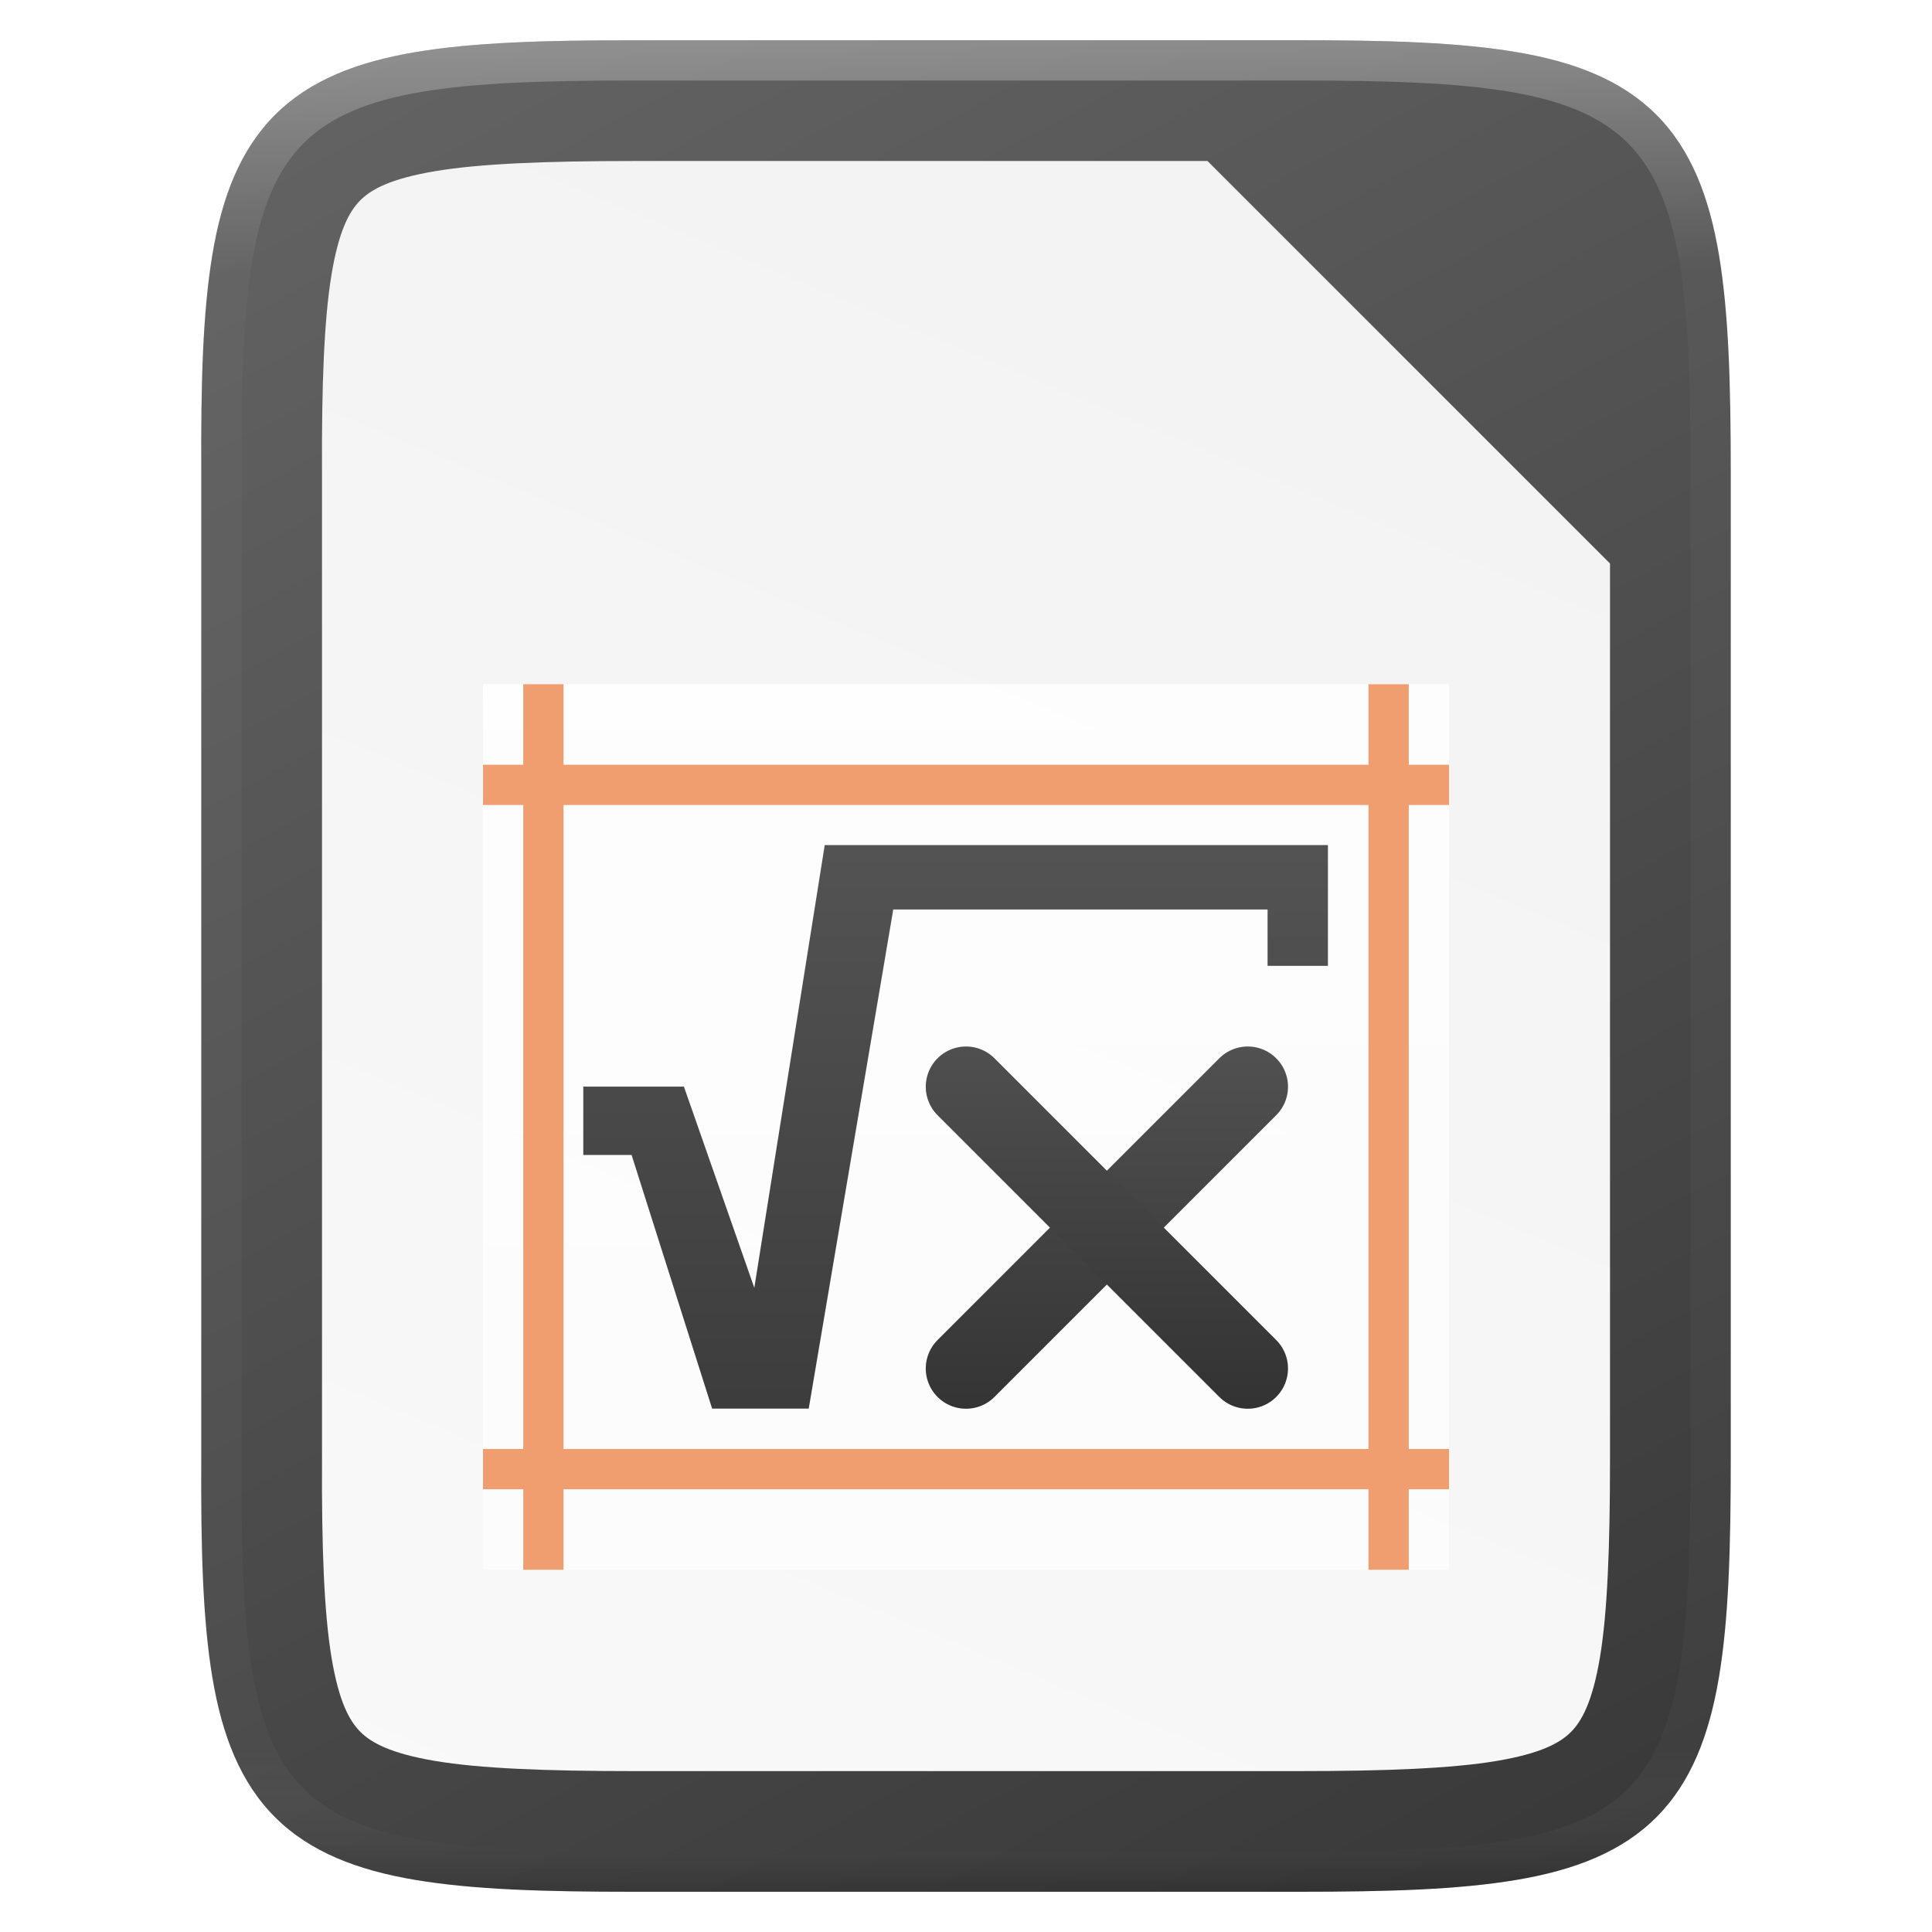
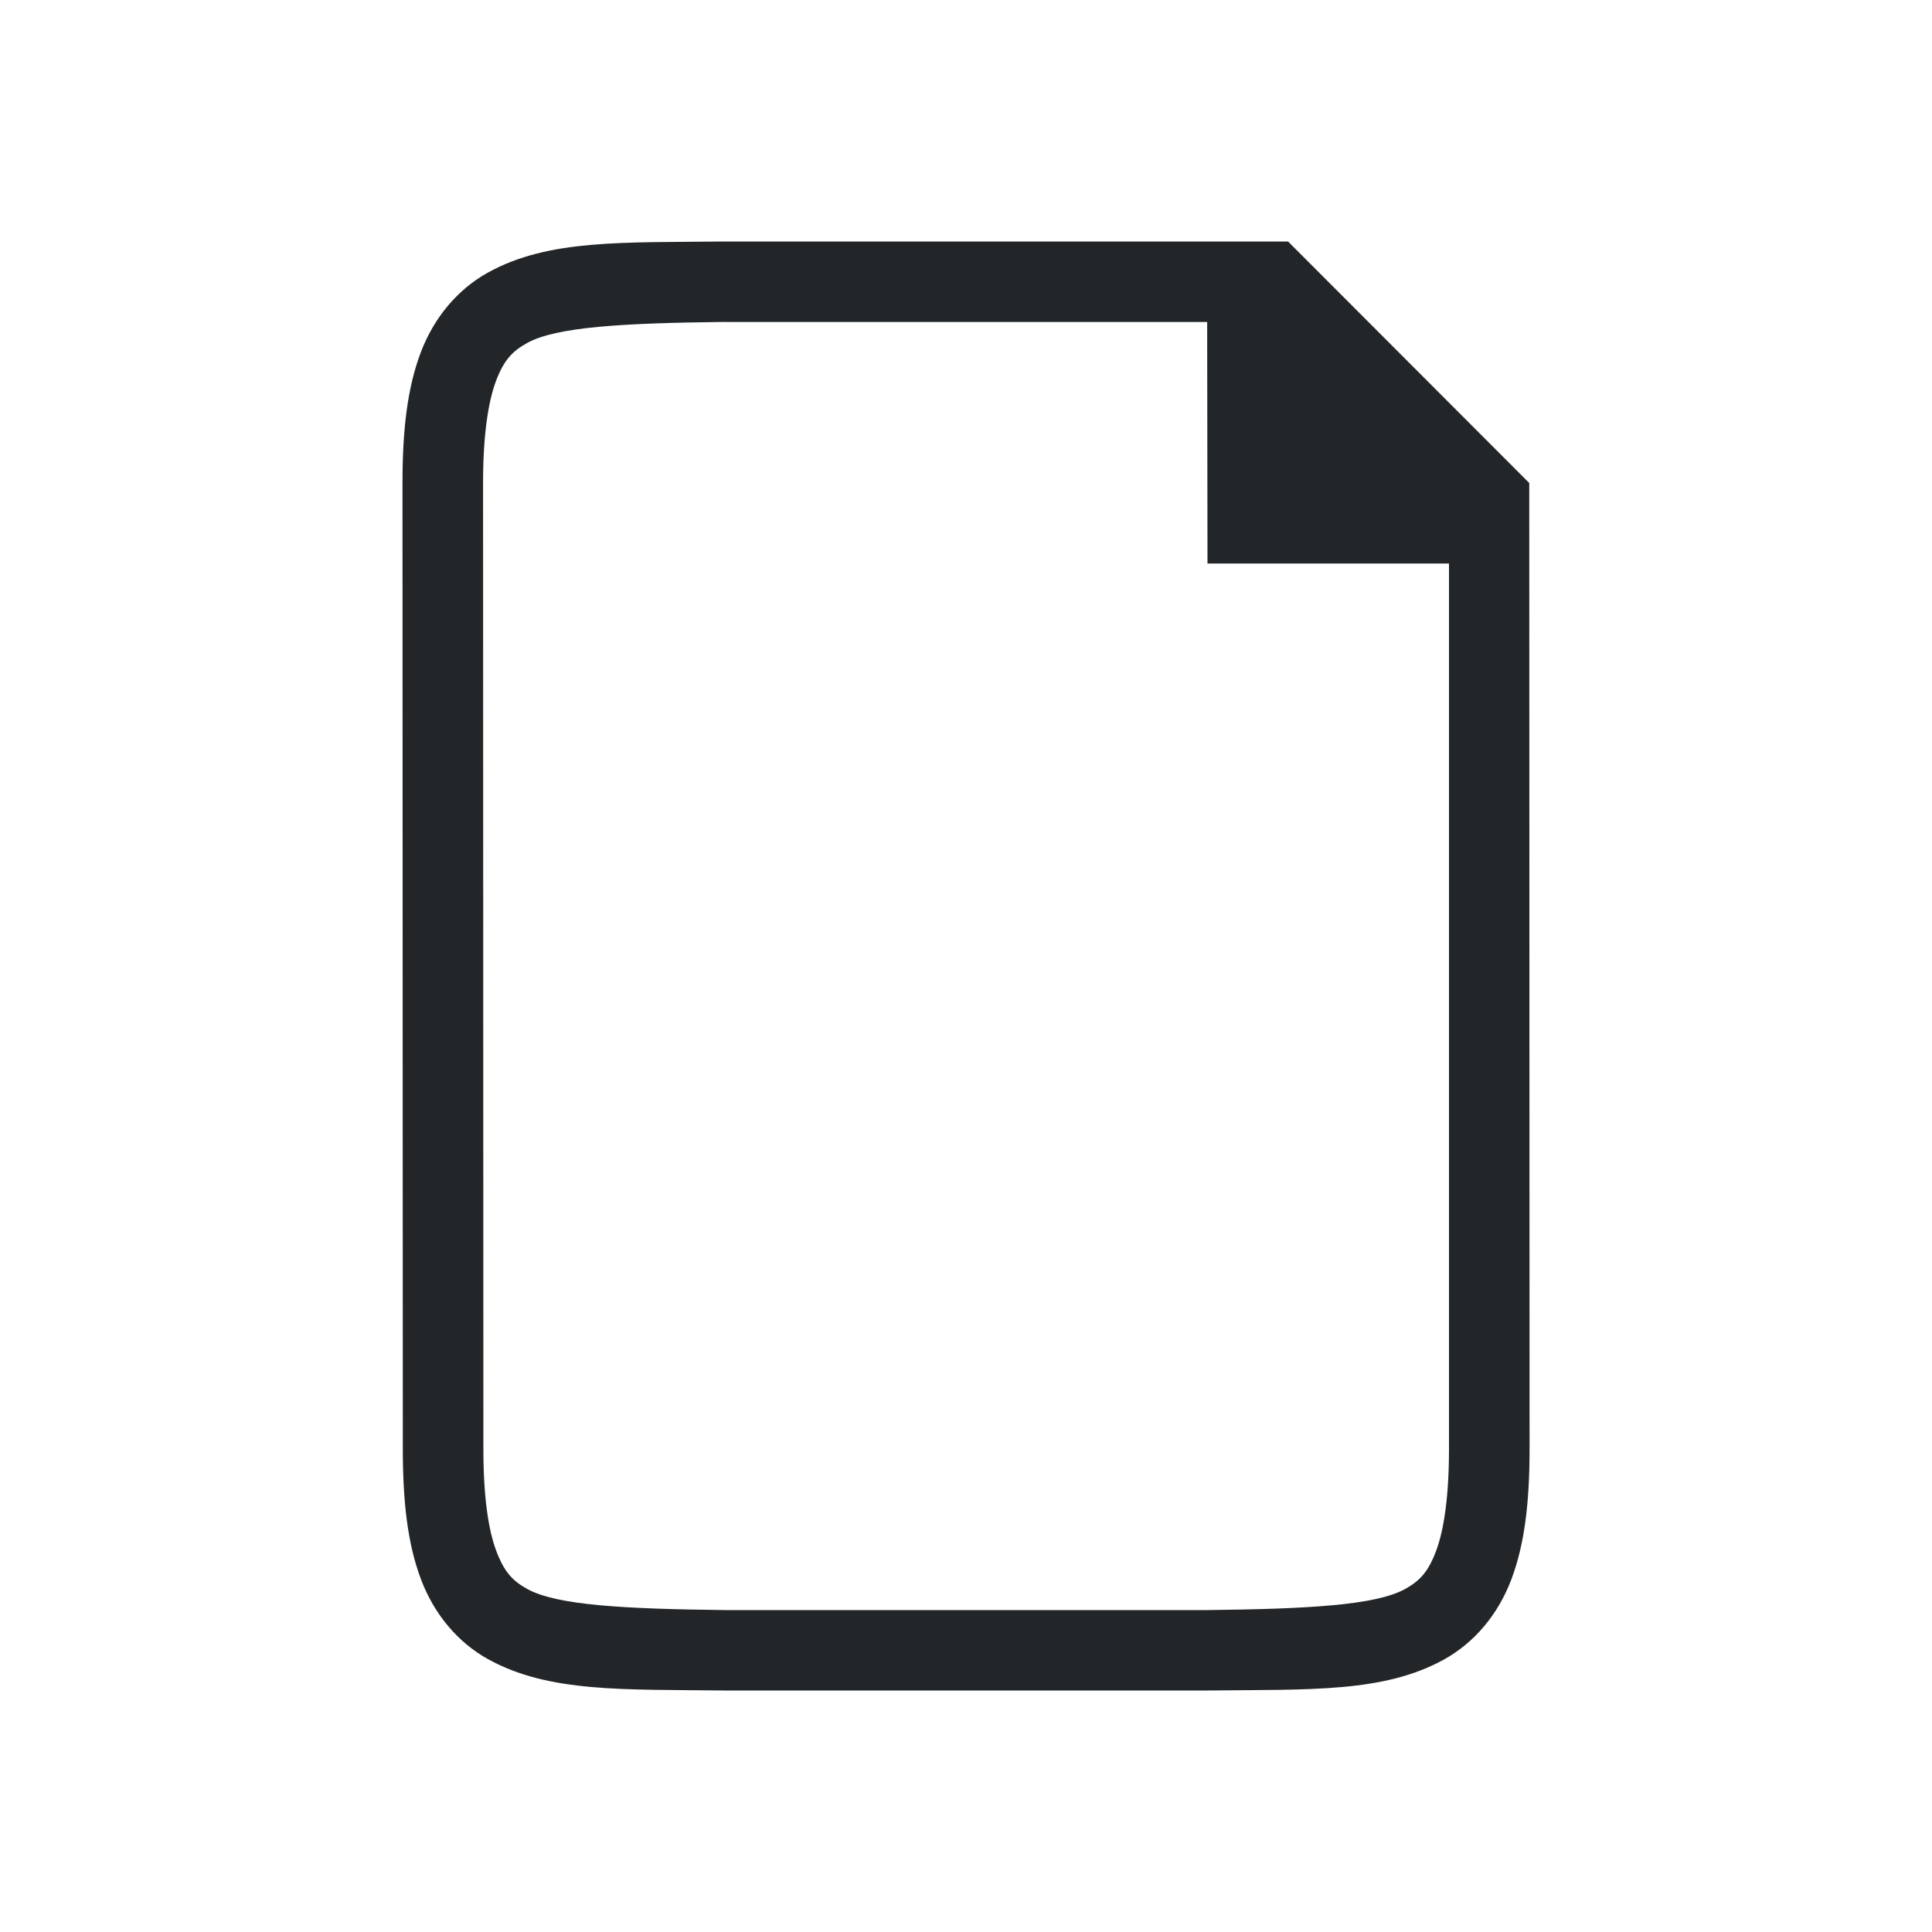
- <svg xmlns="http://www.w3.org/2000/svg" xmlns:ns1="http://www.openswatchbook.org/uri/2009/osb" xmlns:xlink="http://www.w3.org/1999/xlink" height="24" id="svg7384" version="1.1" width="24">
+ <svg xmlns="http://www.w3.org/2000/svg" xmlns:ns1="http://www.openswatchbook.org/uri/2009/osb" height="24" id="svg7384" version="1.1" width="24">
  <defs id="defs7386">
    <linearGradient id="linearGradient5606" ns1:paint="solid">
      <stop id="stop5608" offset="0" style="stop-color:#000000;stop-opacity:1;" />
    </linearGradient>
    <linearGradient id="linearGradient4526" ns1:paint="solid">
      <stop id="stop4528" offset="0" style="stop-color:#ffffff;stop-opacity:1;" />
    </linearGradient>
    <linearGradient id="linearGradient3600-4" ns1:paint="gradient">
      <stop id="stop3602-7" offset="0" style="stop-color:#f4f4f4;stop-opacity:1" />
      <stop id="stop3604-6" offset="1" style="stop-color:#dbdbdb;stop-opacity:1" />
    </linearGradient>
-     <linearGradient xlink:href="#linearGradient10292" id="linearGradient951" gradientUnits="userSpaceOnUse" gradientTransform="matrix(0,-0.1132812,-0.113278,0,64.57331,45.49153)" x1="512" y1="397.994" x2="-1.0000001e-06" y2="125.994" />
+     <linearGradient id="linearGradient9153">
+       <stop id="stop9155" style="stop-color:#0369a3;stop-opacity:1" offset="0" />
+       <stop id="stop9157" style="stop-color:#047fc6;stop-opacity:1" offset="1" />
+     </linearGradient>
+     <linearGradient id="linearGradient9364">
+       <stop style="stop-color: rgb(99, 187, 238); stop-opacity: 1;" offset="0" id="stop9366" />
+       <stop style="stop-color: rgb(170, 220, 247); stop-opacity: 1;" offset="1" id="stop9368" />
+     </linearGradient>
    <linearGradient id="linearGradient10292">
-       <stop id="stop10294" offset="0" style="stop-color: rgb(102, 102, 102); stop-opacity: 1;" />
-       <stop id="stop10296" offset="1" style="stop-color: rgb(51, 51, 51); stop-opacity: 1;" />
+       <stop id="stop10294" style="stop-color:#666666;stop-opacity:1" offset="0" />
+       <stop id="stop10296" style="stop-color:#333333;stop-opacity:1" offset="1" />
    </linearGradient>
-     <linearGradient gradientTransform="translate(-314.9153,-66.50848)" xlink:href="#linearGradient4338" id="linearGradient1234" x1="352" y1="60" x2="332" y2="108" gradientUnits="userSpaceOnUse" />
-     <linearGradient id="linearGradient4338">
-       <stop style="stop-color:#f2f2f2;stop-opacity:1" offset="0" id="stop4340" />
-       <stop style="stop-color:#f9f9f9;stop-opacity:1" offset="1" id="stop4342" />
-     </linearGradient>
-     <linearGradient gradientTransform="translate(-314.9138,-66.50848)" xlink:href="#linearGradient927-3-6" id="linearGradient925" x1="344" y1="61" x2="344" y2="107" gradientUnits="userSpaceOnUse" />
-     <linearGradient id="linearGradient927-3-6">
-       <stop style="stop-color:#ffffff;stop-opacity:1;" offset="0" id="stop923-3" />
-       <stop id="stop933-6" offset="0.125" style="stop-color:#ffffff;stop-opacity:0.098" />
-       <stop id="stop931-7" offset="0.925" style="stop-color:#ffffff;stop-opacity:0.098" />
-       <stop style="stop-color:#000000;stop-opacity:0.498" offset="1" id="stop925-5" />
-     </linearGradient>
-     <linearGradient xlink:href="#linearGradient15606-5" id="linearGradient54806" gradientUnits="userSpaceOnUse" gradientTransform="matrix(1.5,0,0,1.57143,-1803,336.508)" x1="3618.438" y1="-758.638" x2="3618.438" y2="-772.638" />
-     <linearGradient id="linearGradient15606-5">
-       <stop style="stop-color: rgb(255, 255, 255); stop-opacity: 0.588;" offset="0" id="stop15608-1" />
-       <stop style="stop-color: rgb(255, 255, 255); stop-opacity: 0.863;" offset="1" id="stop15610-5-7" />
-     </linearGradient>
-     <linearGradient xlink:href="#linearGradient10292" id="linearGradient8485" gradientUnits="userSpaceOnUse" x1="3716.162" y1="683.977" x2="3716.162" y2="705.131" />
-     <linearGradient xlink:href="#linearGradient10292" id="linearGradient54797" gradientUnits="userSpaceOnUse" gradientTransform="translate(3435.5,-1891.5)" x1="195.75" y1="1016.237" x2="195.75" y2="1032.238" />
-     <linearGradient xlink:href="#linearGradient10292" id="linearGradient54794" gradientUnits="userSpaceOnUse" gradientTransform="matrix(-1,0,0,1,3830.5,-1892)" x1="195.75" y1="1016.237" x2="195.75" y2="1032.238" />
-     <linearGradient xlink:href="#linearGradient10292" id="linearGradient916" gradientUnits="userSpaceOnUse" x1="3716.162" y1="683.977" x2="3716.162" y2="705.131" />
  </defs>
  <g id="layer9" label="status" style="display:inline" transform="translate(-753.0002,135)" />
  <g id="layer2" style="display:inline" transform="translate(-512,-232)" />
  <g id="layer4" style="display:inline" transform="translate(-512,-232)" />
  <g id="g1812" style="display:inline" transform="translate(-512,-232)" />
  <g id="g6217" style="display:inline" transform="translate(-512,-232)" />
  <g id="layer3" style="display:inline" transform="translate(-512,-232)" />
  <g id="layer1" style="display:inline" transform="translate(-512,-232)" />
-   <g id="g917" transform="matrix(0.5,0,0,0.5,-2.542373,3.254237)">
-     <path id="path949" d="m 20.815,-5.508 c -2.223,0 -3.975,0.053 -5.414,0.295 -1.441,0.242 -2.619,0.695 -3.482,1.557 -0.864,0.862 -1.319,2.037 -1.559,3.479 -0.239,1.44 -0.286,3.194 -0.275,5.422 V 17.492 29.743 c -0.011,2.226 0.036,3.979 0.275,5.418 0.24,1.442 0.695,2.617 1.559,3.479 0.864,0.862 2.041,1.315 3.482,1.557 1.439,0.242 3.191,0.295 5.414,0.295 h 16.539 c 2.223,0 3.972,-0.053 5.408,-0.295 1.438,-0.242 2.614,-0.694 3.475,-1.557 0.861,-0.862 1.313,-2.038 1.555,-3.479 0.241,-1.439 0.293,-3.191 0.293,-5.418 V 17.492 5.24 c 0,-2.227 -0.052,-3.979 -0.293,-5.418 -0.242,-1.44 -0.694,-2.616 -1.555,-3.479 -0.861,-0.862 -2.037,-1.315 -3.475,-1.557 -1.436,-0.242 -3.185,-0.295 -5.408,-0.295 z" style="color:#000000;display:inline;overflow:visible;visibility:visible;fill:url(#linearGradient951);fill-opacity:1;fill-rule:nonzero;stroke:none;stroke-width:1;marker:none;enable-background:accumulate" />
-     <path id="path1224" d="m 20.815,-2.508 c -2.173,0 -3.806,0.065 -4.918,0.252 -1.103,0.185 -1.586,0.449 -1.859,0.723 -0.273,0.272 -0.534,0.748 -0.717,1.848 -0.184,1.11 -0.247,2.741 -0.236,4.916 v 0.006 12.256 12.258 0.006 c -0.011,2.174 0.052,3.805 0.236,4.914 0.183,1.1 0.444,1.575 0.717,1.848 0.274,0.273 0.756,0.537 1.859,0.723 1.112,0.187 2.744,0.252 4.918,0.252 h 16.539 c 2.174,0 3.804,-0.066 4.912,-0.252 1.1,-0.185 1.578,-0.448 1.848,-0.719 0.271,-0.272 0.536,-0.753 0.721,-1.855 0.186,-1.109 0.25,-2.743 0.25,-4.922 V 17.492 7.492 l -10,-10 z" style="color:#000000;font-style:normal;font-variant:normal;font-weight:normal;font-stretch:normal;font-size:medium;line-height:normal;font-family:sans-serif;font-variant-ligatures:normal;font-variant-position:normal;font-variant-caps:normal;font-variant-numeric:normal;font-variant-alternates:normal;font-feature-settings:normal;text-indent:0;text-align:start;text-decoration:none;text-decoration-line:none;text-decoration-style:solid;text-decoration-color:#000000;letter-spacing:normal;word-spacing:normal;text-transform:none;writing-mode:lr-tb;direction:ltr;text-orientation:mixed;dominant-baseline:auto;baseline-shift:baseline;text-anchor:start;white-space:normal;shape-padding:0;clip-rule:nonzero;display:inline;overflow:visible;visibility:visible;opacity:1;isolation:auto;mix-blend-mode:normal;color-interpolation:sRGB;color-interpolation-filters:linearRGB;solid-color:#000000;solid-opacity:1;vector-effect:none;fill:url(#linearGradient1234);fill-opacity:1;fill-rule:nonzero;stroke:none;stroke-width:5;stroke-linecap:butt;stroke-linejoin:miter;stroke-miterlimit:4;stroke-dasharray:none;stroke-dashoffset:0;stroke-opacity:1;marker:none;color-rendering:auto;image-rendering:auto;shape-rendering:auto;text-rendering:auto;enable-background:accumulate" />
-     <path style="color:#000000;display:inline;overflow:visible;visibility:visible;opacity:0.3;fill:none;fill-opacity:1;fill-rule:nonzero;stroke:url(#linearGradient925);stroke-width:1;stroke-opacity:1;marker:none;enable-background:accumulate" d="m 20.817,-5.008 c -2.215,0 -3.947,0.055 -5.332,0.287 -1.385,0.232 -2.446,0.654 -3.211,1.418 -0.765,0.764 -1.188,1.822 -1.418,3.207 -0.23,1.385 -0.28,3.118 -0.27,5.338 V 17.492 29.743 c -0.011,2.218 0.039,3.952 0.27,5.336 0.23,1.385 0.653,2.443 1.418,3.207 0.765,0.764 1.826,1.186 3.211,1.418 1.385,0.232 3.117,0.287 5.332,0.287 h 16.539 c 2.215,0 3.945,-0.055 5.326,-0.287 1.382,-0.233 2.441,-0.654 3.203,-1.418 0.762,-0.764 1.184,-1.823 1.416,-3.207 0.232,-1.384 0.285,-3.117 0.285,-5.336 V 17.492 5.24 c 0,-2.219 -0.053,-3.952 -0.285,-5.336 -0.232,-1.384 -0.654,-2.443 -1.416,-3.207 -0.762,-0.764 -1.821,-1.185 -3.203,-1.418 -1.382,-0.233 -3.112,-0.287 -5.326,-0.287 z" id="path901" />
-     <g id="g8298" style="display:inline;enable-background:new" transform="translate(-3600.914,888.1293)">
-       <rect y="-877.638" x="3617.999" height="22" width="24" id="rect8463" style="display:inline;overflow:visible;visibility:visible;fill:url(#linearGradient54806);fill-opacity:1;fill-rule:nonzero;stroke:none;stroke-width:1;marker:none" />
-       <rect style="display:inline;overflow:visible;visibility:visible;fill:#f09e6f;fill-opacity:1;fill-rule:nonzero;stroke:none;stroke-width:1;marker:none" id="rect8465" width="24" height="1" x="3617.999" y="-858.638" />
-       <rect y="-875.638" x="3617.999" height="1" width="24" id="rect8467" style="display:inline;overflow:visible;visibility:visible;fill:#f09e6f;fill-opacity:1;fill-rule:nonzero;stroke:none;stroke-width:1;marker:none" />
-       <rect transform="rotate(90)" style="display:inline;overflow:visible;visibility:visible;fill:#f09e6f;fill-opacity:1;fill-rule:nonzero;stroke:none;stroke-width:1;marker:none" id="rect8469" width="22" height="1" x="-877.638" y="-3619.999" />
-       <rect y="-3640.999" x="-877.638" height="1" width="22" id="rect8471" style="display:inline;overflow:visible;visibility:visible;fill:#f09e6f;fill-opacity:1;fill-rule:nonzero;stroke:none;stroke-width:1;marker:none" transform="rotate(90)" />
-       <g transform="matrix(1.50411,0,0,1.50411,-1963.9,-1914.17)" id="g8473" style="font-style:normal;font-variant:normal;font-weight:normal;font-stretch:normal;font-size:8px;font-family:Vegur;display:inline;fill:url(#linearGradient8485);fill-opacity:1;stroke:none">
-         <path id="path8475" style="font-family:Symbol;fill:url(#linearGradient916);fill-opacity:1" d="m 3725.054,691.79 v 1.995 h -0.997 v -0.931 h -6.183 l -1.396,8.244 h -1.596 l -1.33,-4.189 h -0.798 v -1.13 l 1.662,2e-5 1.163,3.324 1.163,-7.313" />
-       </g>
-       <path style="fill:none;stroke:url(#linearGradient54797);stroke-width:2;stroke-linecap:round;stroke-linejoin:round;stroke-miterlimit:4;stroke-dasharray:none;stroke-opacity:1" d="m 3636.999,-867.638 -7,7" id="path8477" />
-       <path id="path8479" d="m 3629.999,-867.638 7,7" style="fill:none;stroke:url(#linearGradient54794);stroke-width:2;stroke-linecap:round;stroke-linejoin:round;stroke-miterlimit:4;stroke-dasharray:none;stroke-opacity:1" />
-     </g>
+   <g id="g1833" style="display:inline" transform="translate(-507.9962,-235)">
+     <path d="m 516.991,238 c -1.258,0.015 -2.179,-0.031 -2.932,0.385 -0.376,0.208 -0.673,0.559 -0.838,0.998 -0.165,0.439 -0.225,0.96 -0.225,1.617 L 513,253 c 2.1e-4,0.658 0.06,1.179 0.225,1.617 0.165,0.439 0.462,0.789 0.838,0.996 0.753,0.415 1.674,0.372 2.932,0.387 h 0.002 6.001 0.004 c 1.258,-0.015 2.179,0.031 2.932,-0.385 0.376,-0.208 0.673,-0.559 0.838,-0.998 0.165,-0.439 0.225,-0.96 0.225,-1.617 l -0.004,-12 -2.996,-3 h -7.002 z m 0.006,1 h 5.995 l 0.004,3 h 3 l 3e-5,11 c 0,0.592 -0.063,1.006 -0.16,1.266 -0.098,0.26 -0.201,0.371 -0.385,0.473 -0.366,0.202 -1.197,0.247 -2.455,0.262 h -5.989 -0.006 c -1.259,-0.015 -2.089,-0.06 -2.455,-0.262 -0.183,-0.101 -0.287,-0.213 -0.385,-0.473 -0.098,-0.26 -0.16,-0.673 -0.16,-1.266 l -0.004,-12 c -1.9e-4,-0.592 0.063,-1.006 0.16,-1.266 0.098,-0.26 0.203,-0.371 0.387,-0.473 0.366,-0.202 1.195,-0.247 2.453,-0.262 z" id="path2732-8-9" style="color:#000000;font-style:normal;font-variant:normal;font-weight:normal;font-stretch:normal;font-size:medium;line-height:normal;font-family:sans-serif;font-variant-ligatures:normal;font-variant-position:normal;font-variant-caps:normal;font-variant-numeric:normal;font-variant-alternates:normal;font-feature-settings:normal;text-indent:0;text-align:start;text-decoration:none;text-decoration-line:none;text-decoration-style:solid;text-decoration-color:#000000;letter-spacing:normal;word-spacing:normal;text-transform:none;writing-mode:lr-tb;direction:ltr;text-orientation:mixed;dominant-baseline:auto;baseline-shift:baseline;text-anchor:start;white-space:normal;shape-padding:0;clip-rule:nonzero;display:inline;overflow:visible;visibility:visible;opacity:1;isolation:auto;mix-blend-mode:normal;color-interpolation:sRGB;color-interpolation-filters:linearRGB;solid-color:#000000;solid-opacity:1;vector-effect:none;fill:#232629;fill-opacity:1;fill-rule:nonzero;stroke:none;stroke-width:1;stroke-linecap:butt;stroke-linejoin:miter;stroke-miterlimit:4;stroke-dasharray:none;stroke-dashoffset:0;stroke-opacity:1;marker:none;color-rendering:auto;image-rendering:auto;shape-rendering:auto;text-rendering:auto;enable-background:accumulate" />
  </g>
</svg>
